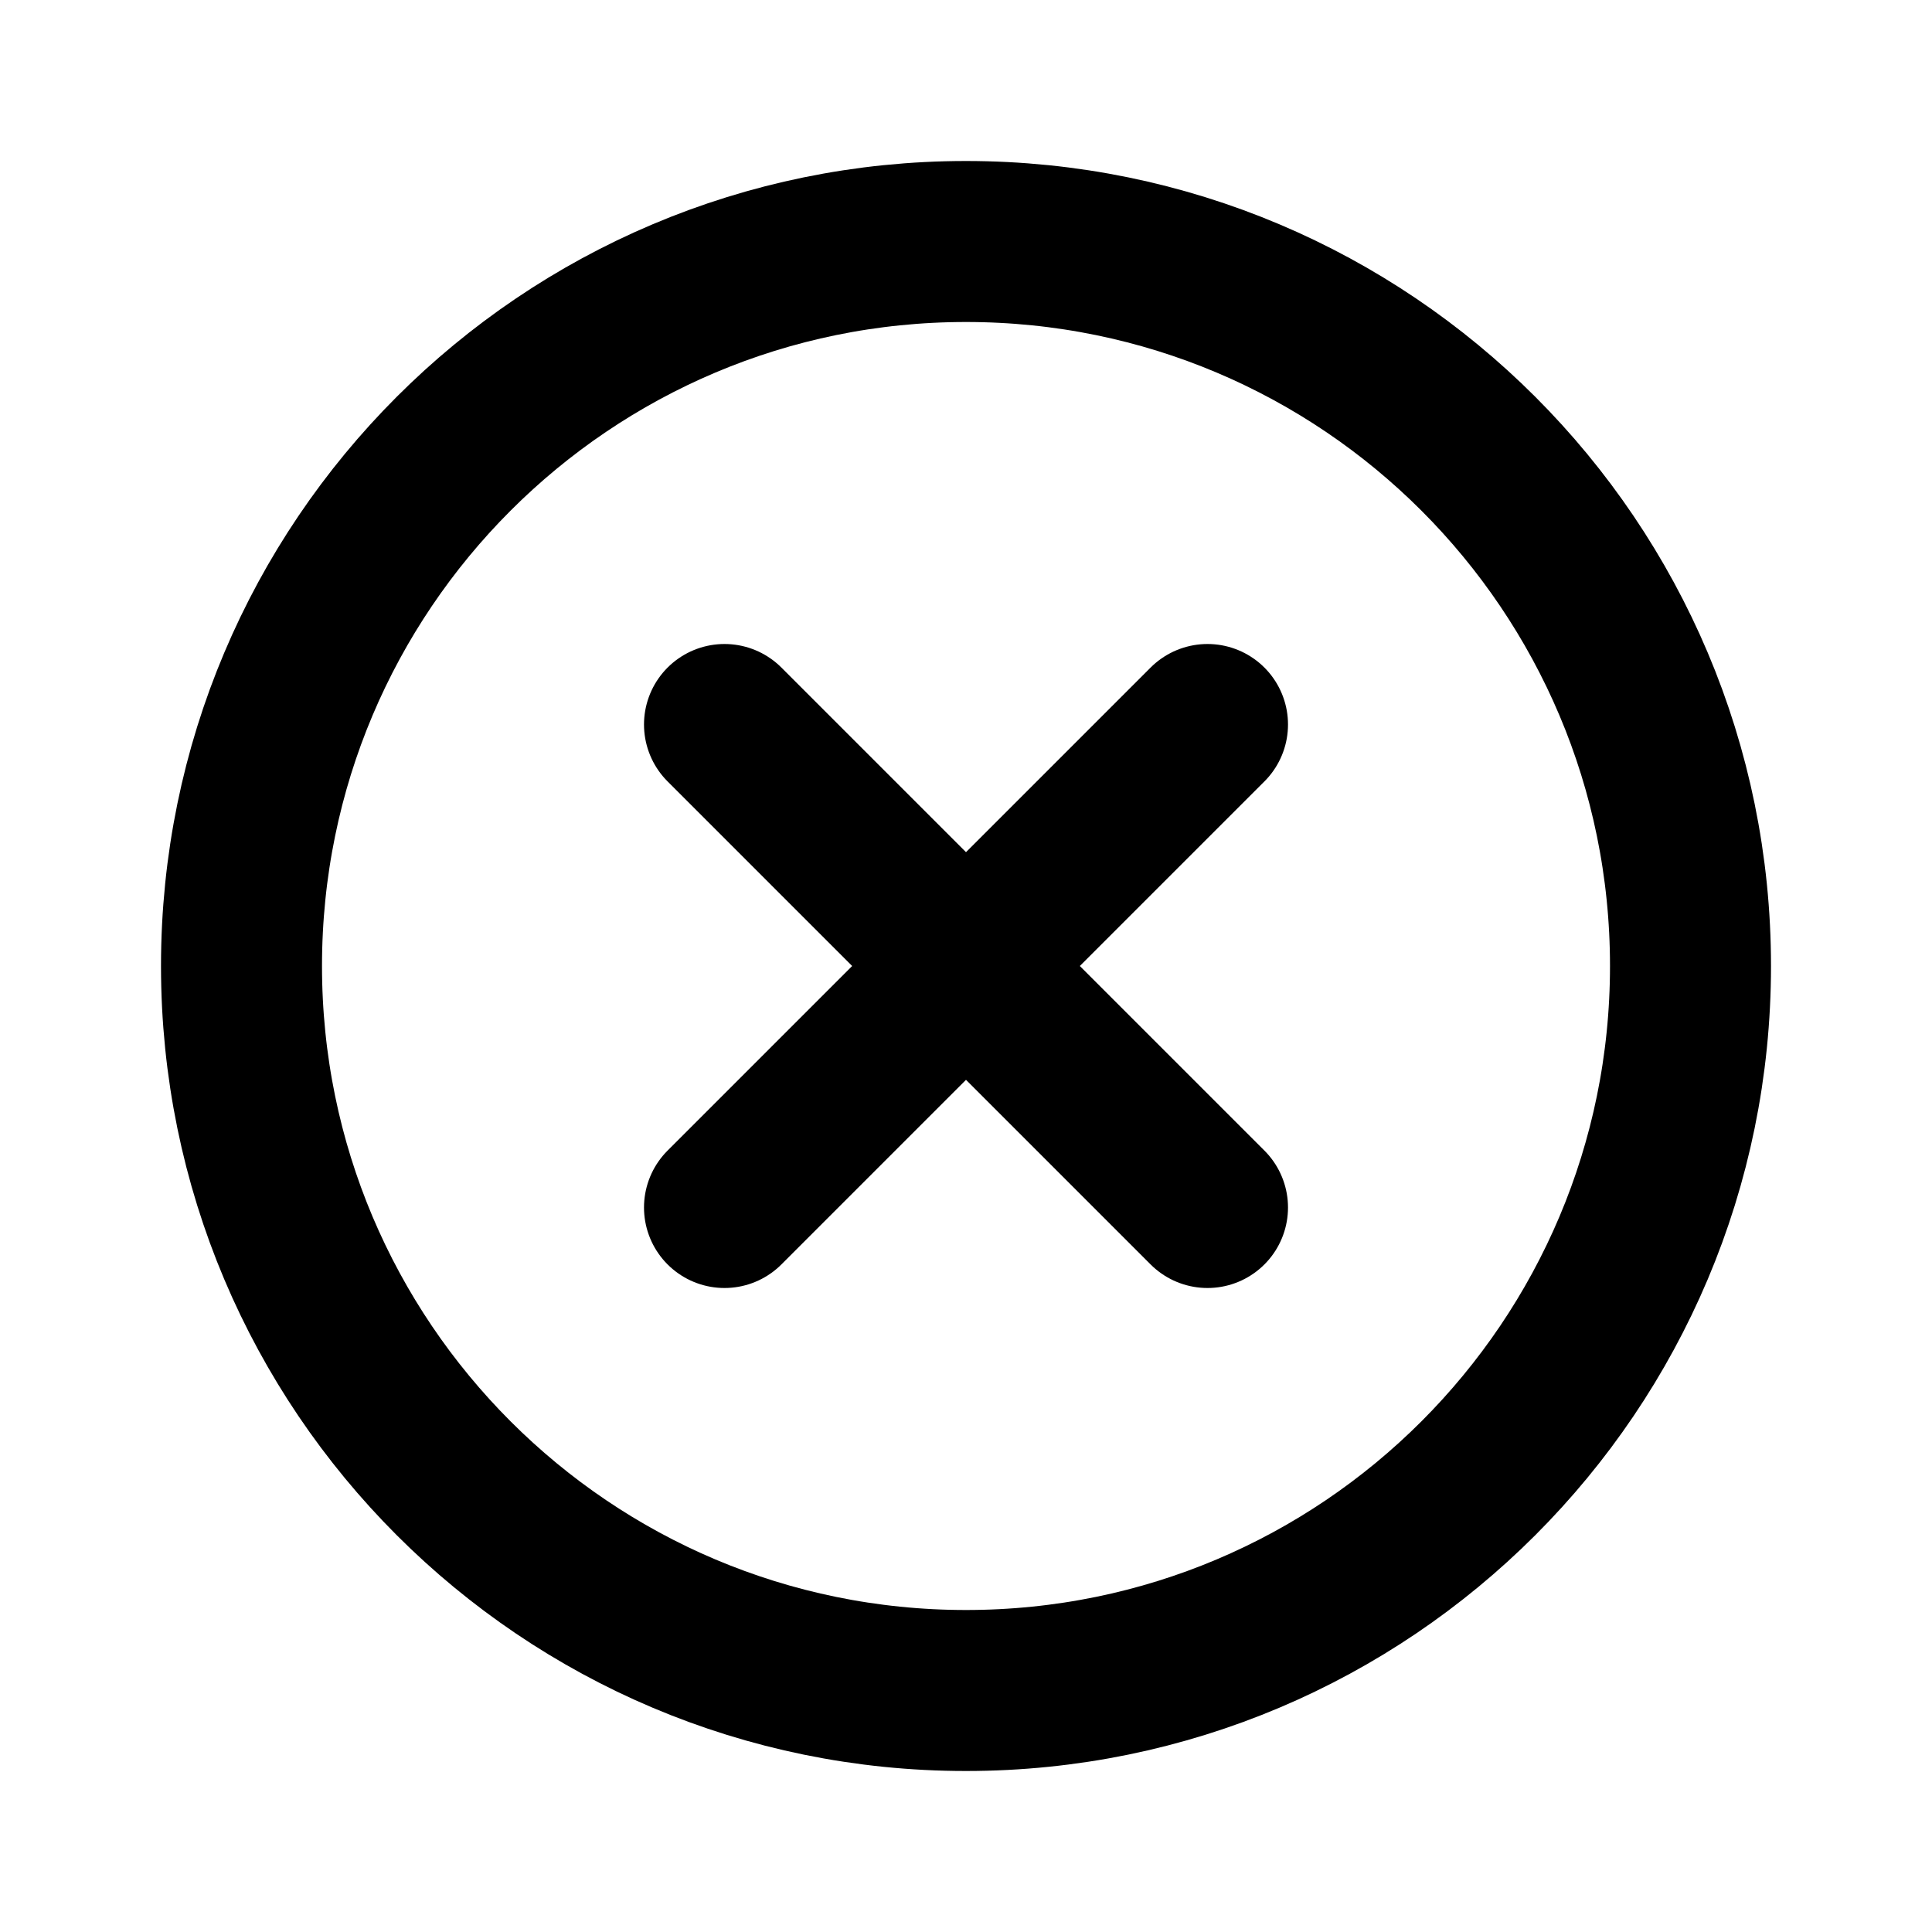
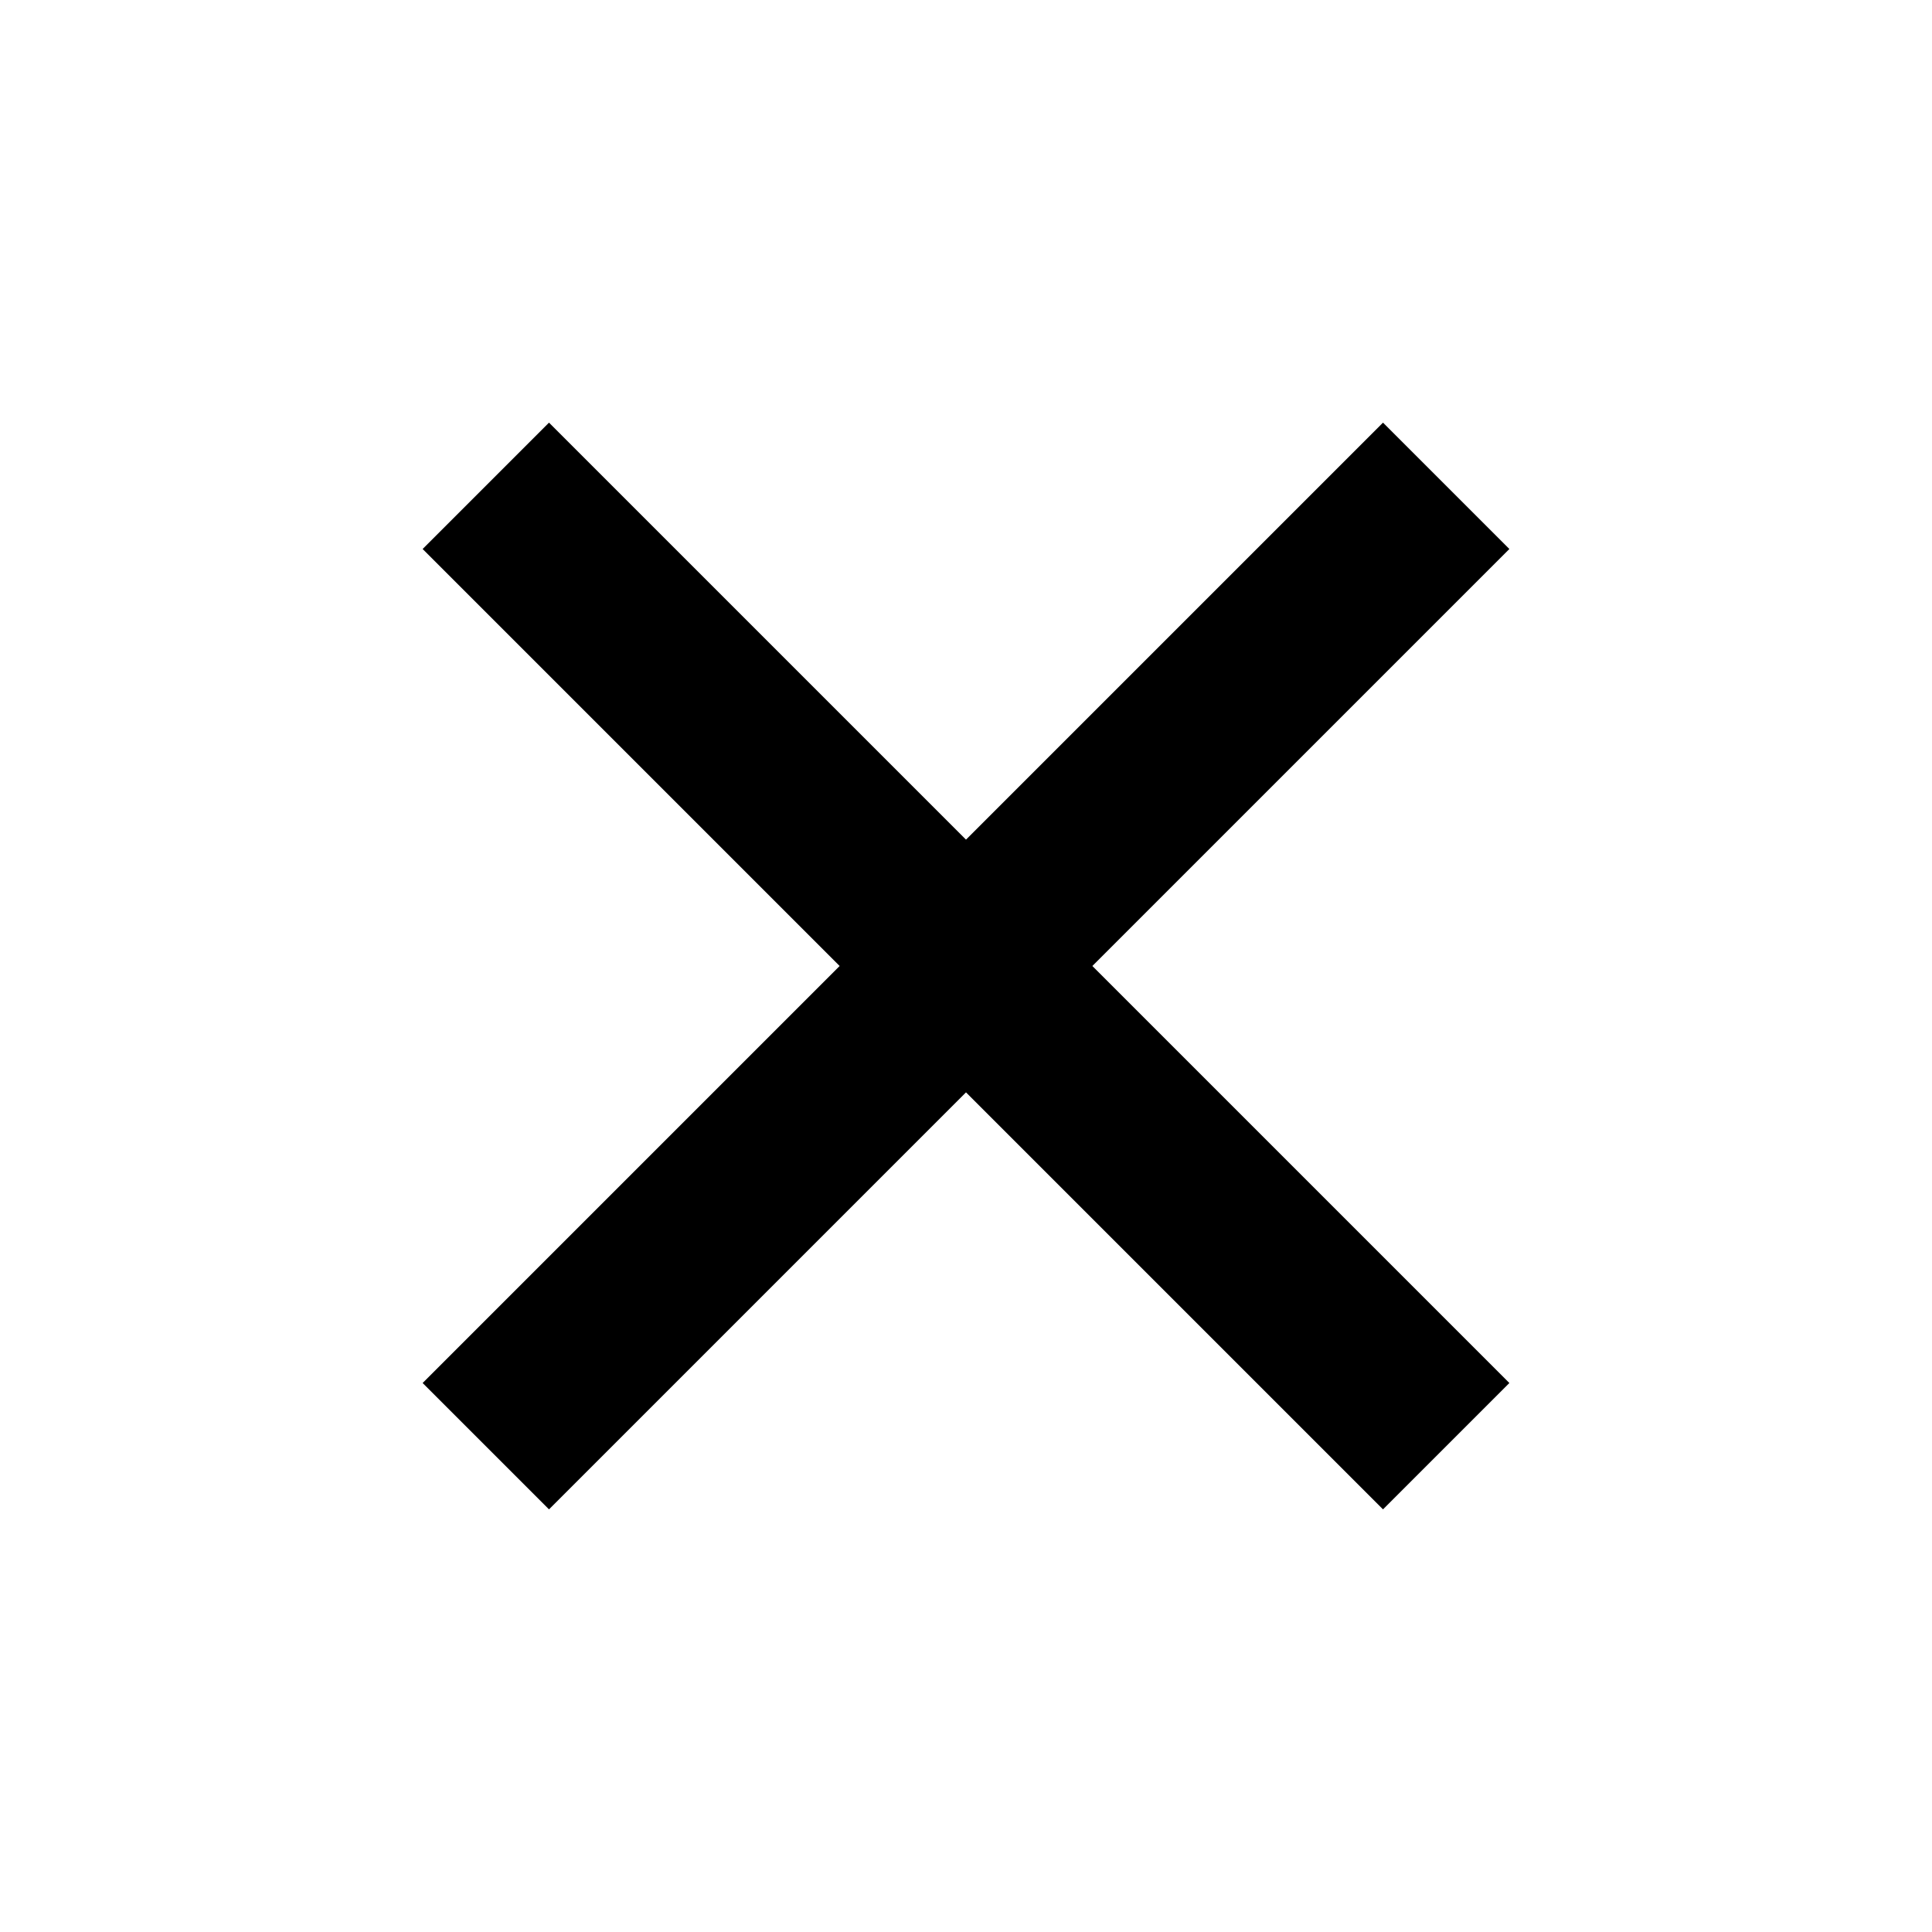
- <svg xmlns="http://www.w3.org/2000/svg" width="800px" height="800px" viewBox="0 0 24 24" fill="none">
-   <g id="Edit / Close_Circle">
-     <path id="Vector" d="M9 9L12 12M12 12L15 15M12 12L9 15M12 12L15 9M12 21C7.029 21 3 16.971 3 12C3 7.029 7.029 3 12 3C16.971 3 21 7.029 21 12C21 16.971 16.971 21 12 21Z" stroke="#000000" stroke-width="2" stroke-linecap="round" stroke-linejoin="round" />
-   </g>
+ <svg xmlns="http://www.w3.org/2000/svg" fill="#000000" width="800px" height="800px" viewBox="0 0 512 512">
+   <polygon points="400 145.49 366.51 112 256 222.51 145.49 112 112 145.49 222.51 256 112 366.51 145.49 400 256 289.49 366.51 400 400 366.51 289.49 256 400 145.49" />
</svg>
